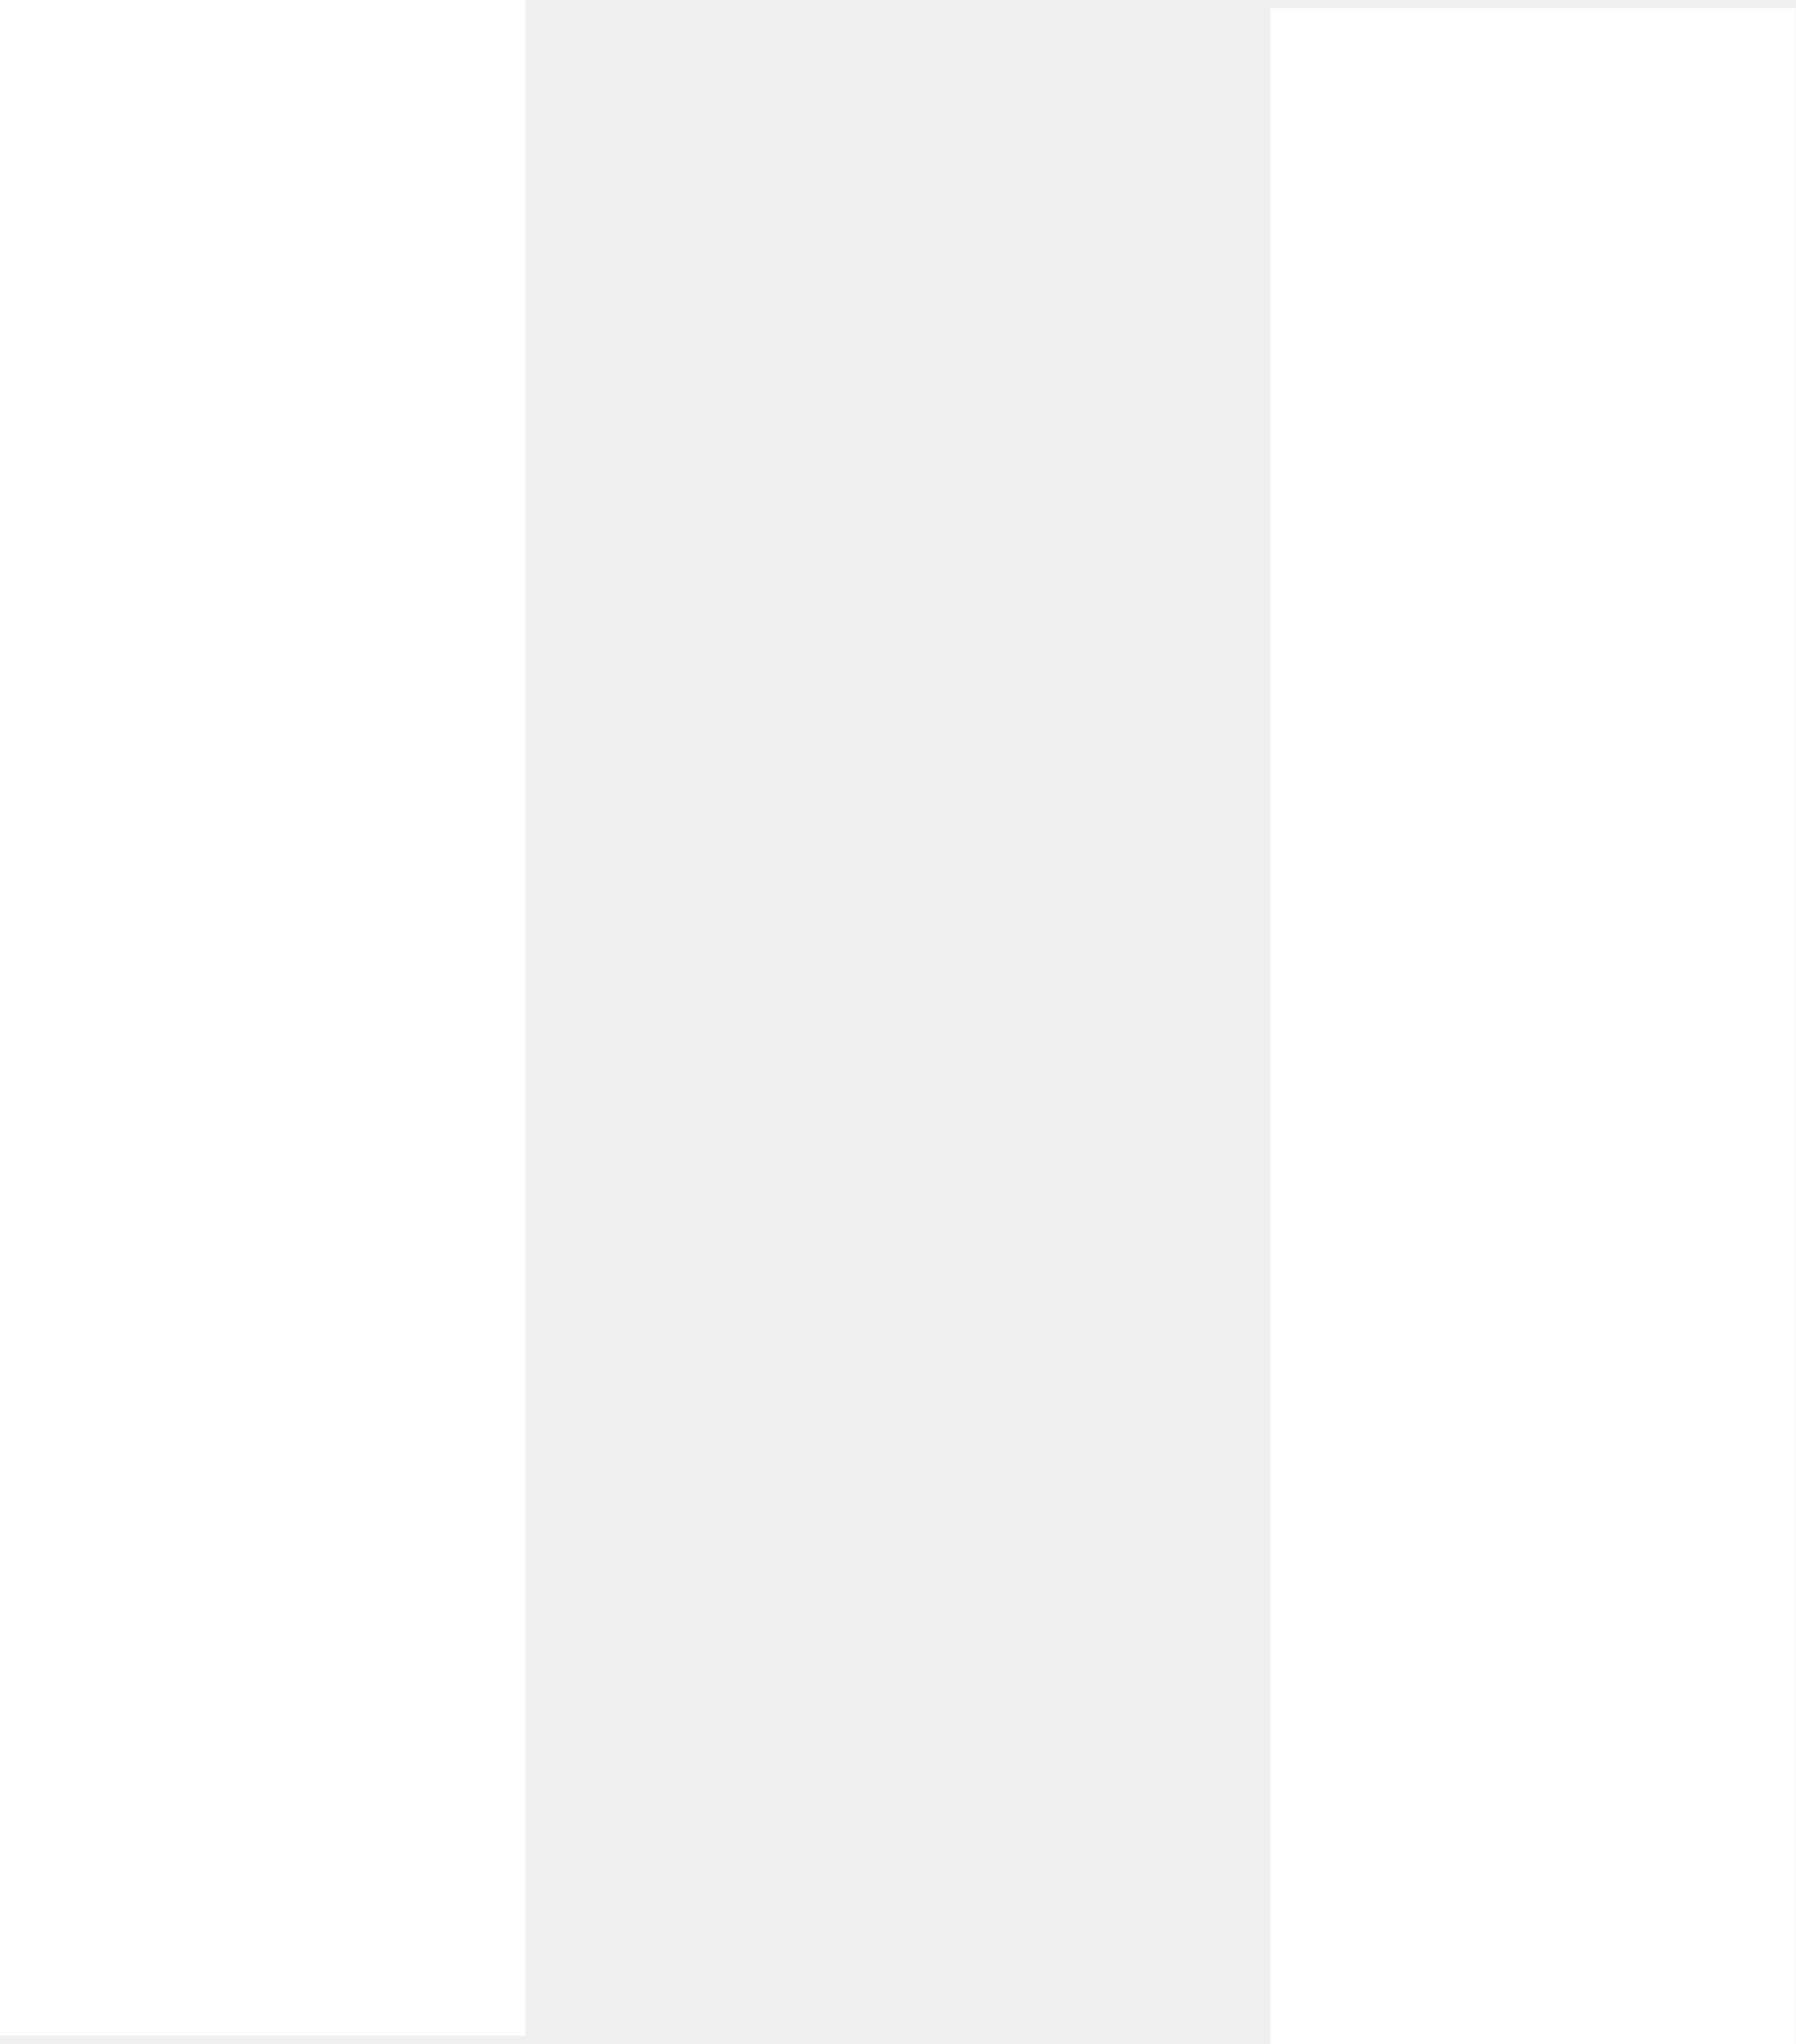
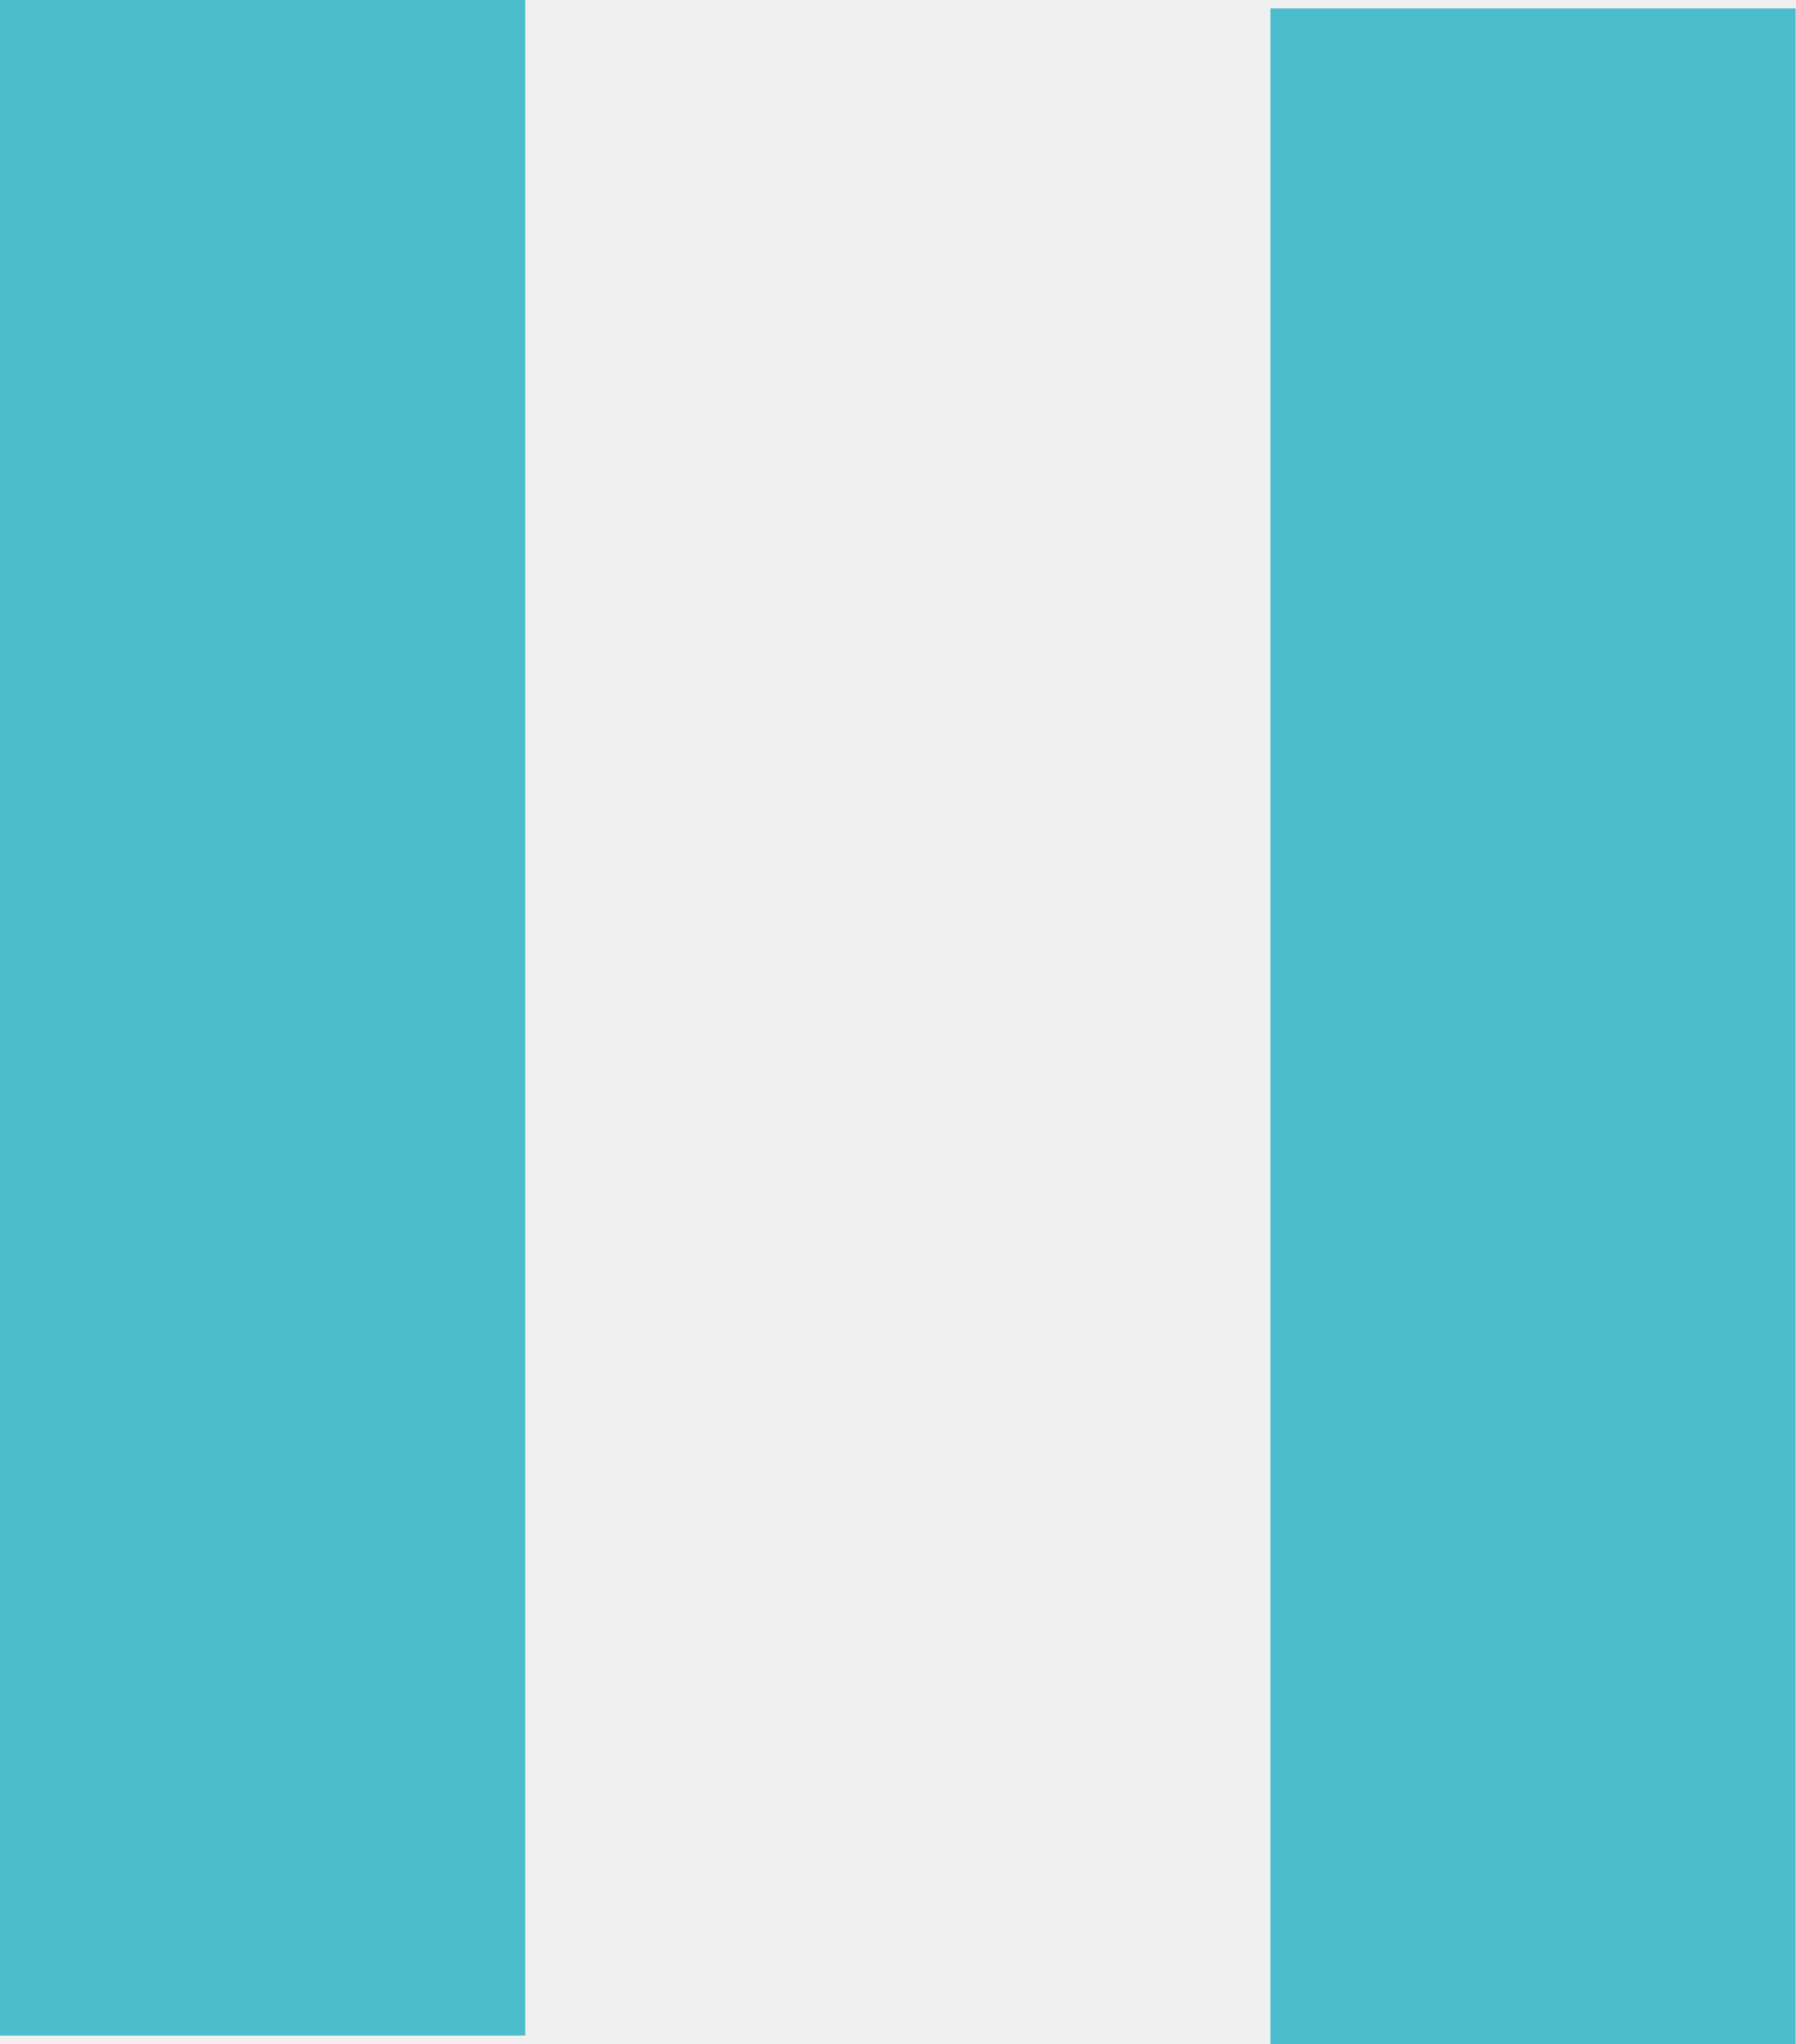
<svg xmlns="http://www.w3.org/2000/svg" viewBox="0 0 76.45 87.01">
  <defs>
-     <style>.cls-1{fill:#fff;}</style>
+     <style>.cls-1{fill:#4CBDCC;}</style>
  </defs>
  <g id="Layer_2" data-name="Layer 2">
    <g id="Layer_1-2" data-name="Layer 1">
      <rect class="cls-1" width="22.36" height="86.65" />
      <rect class="cls-1" x="54.09" y="0.36" width="22.36" height="86.65" />
    </g>
  </g>
</svg>
